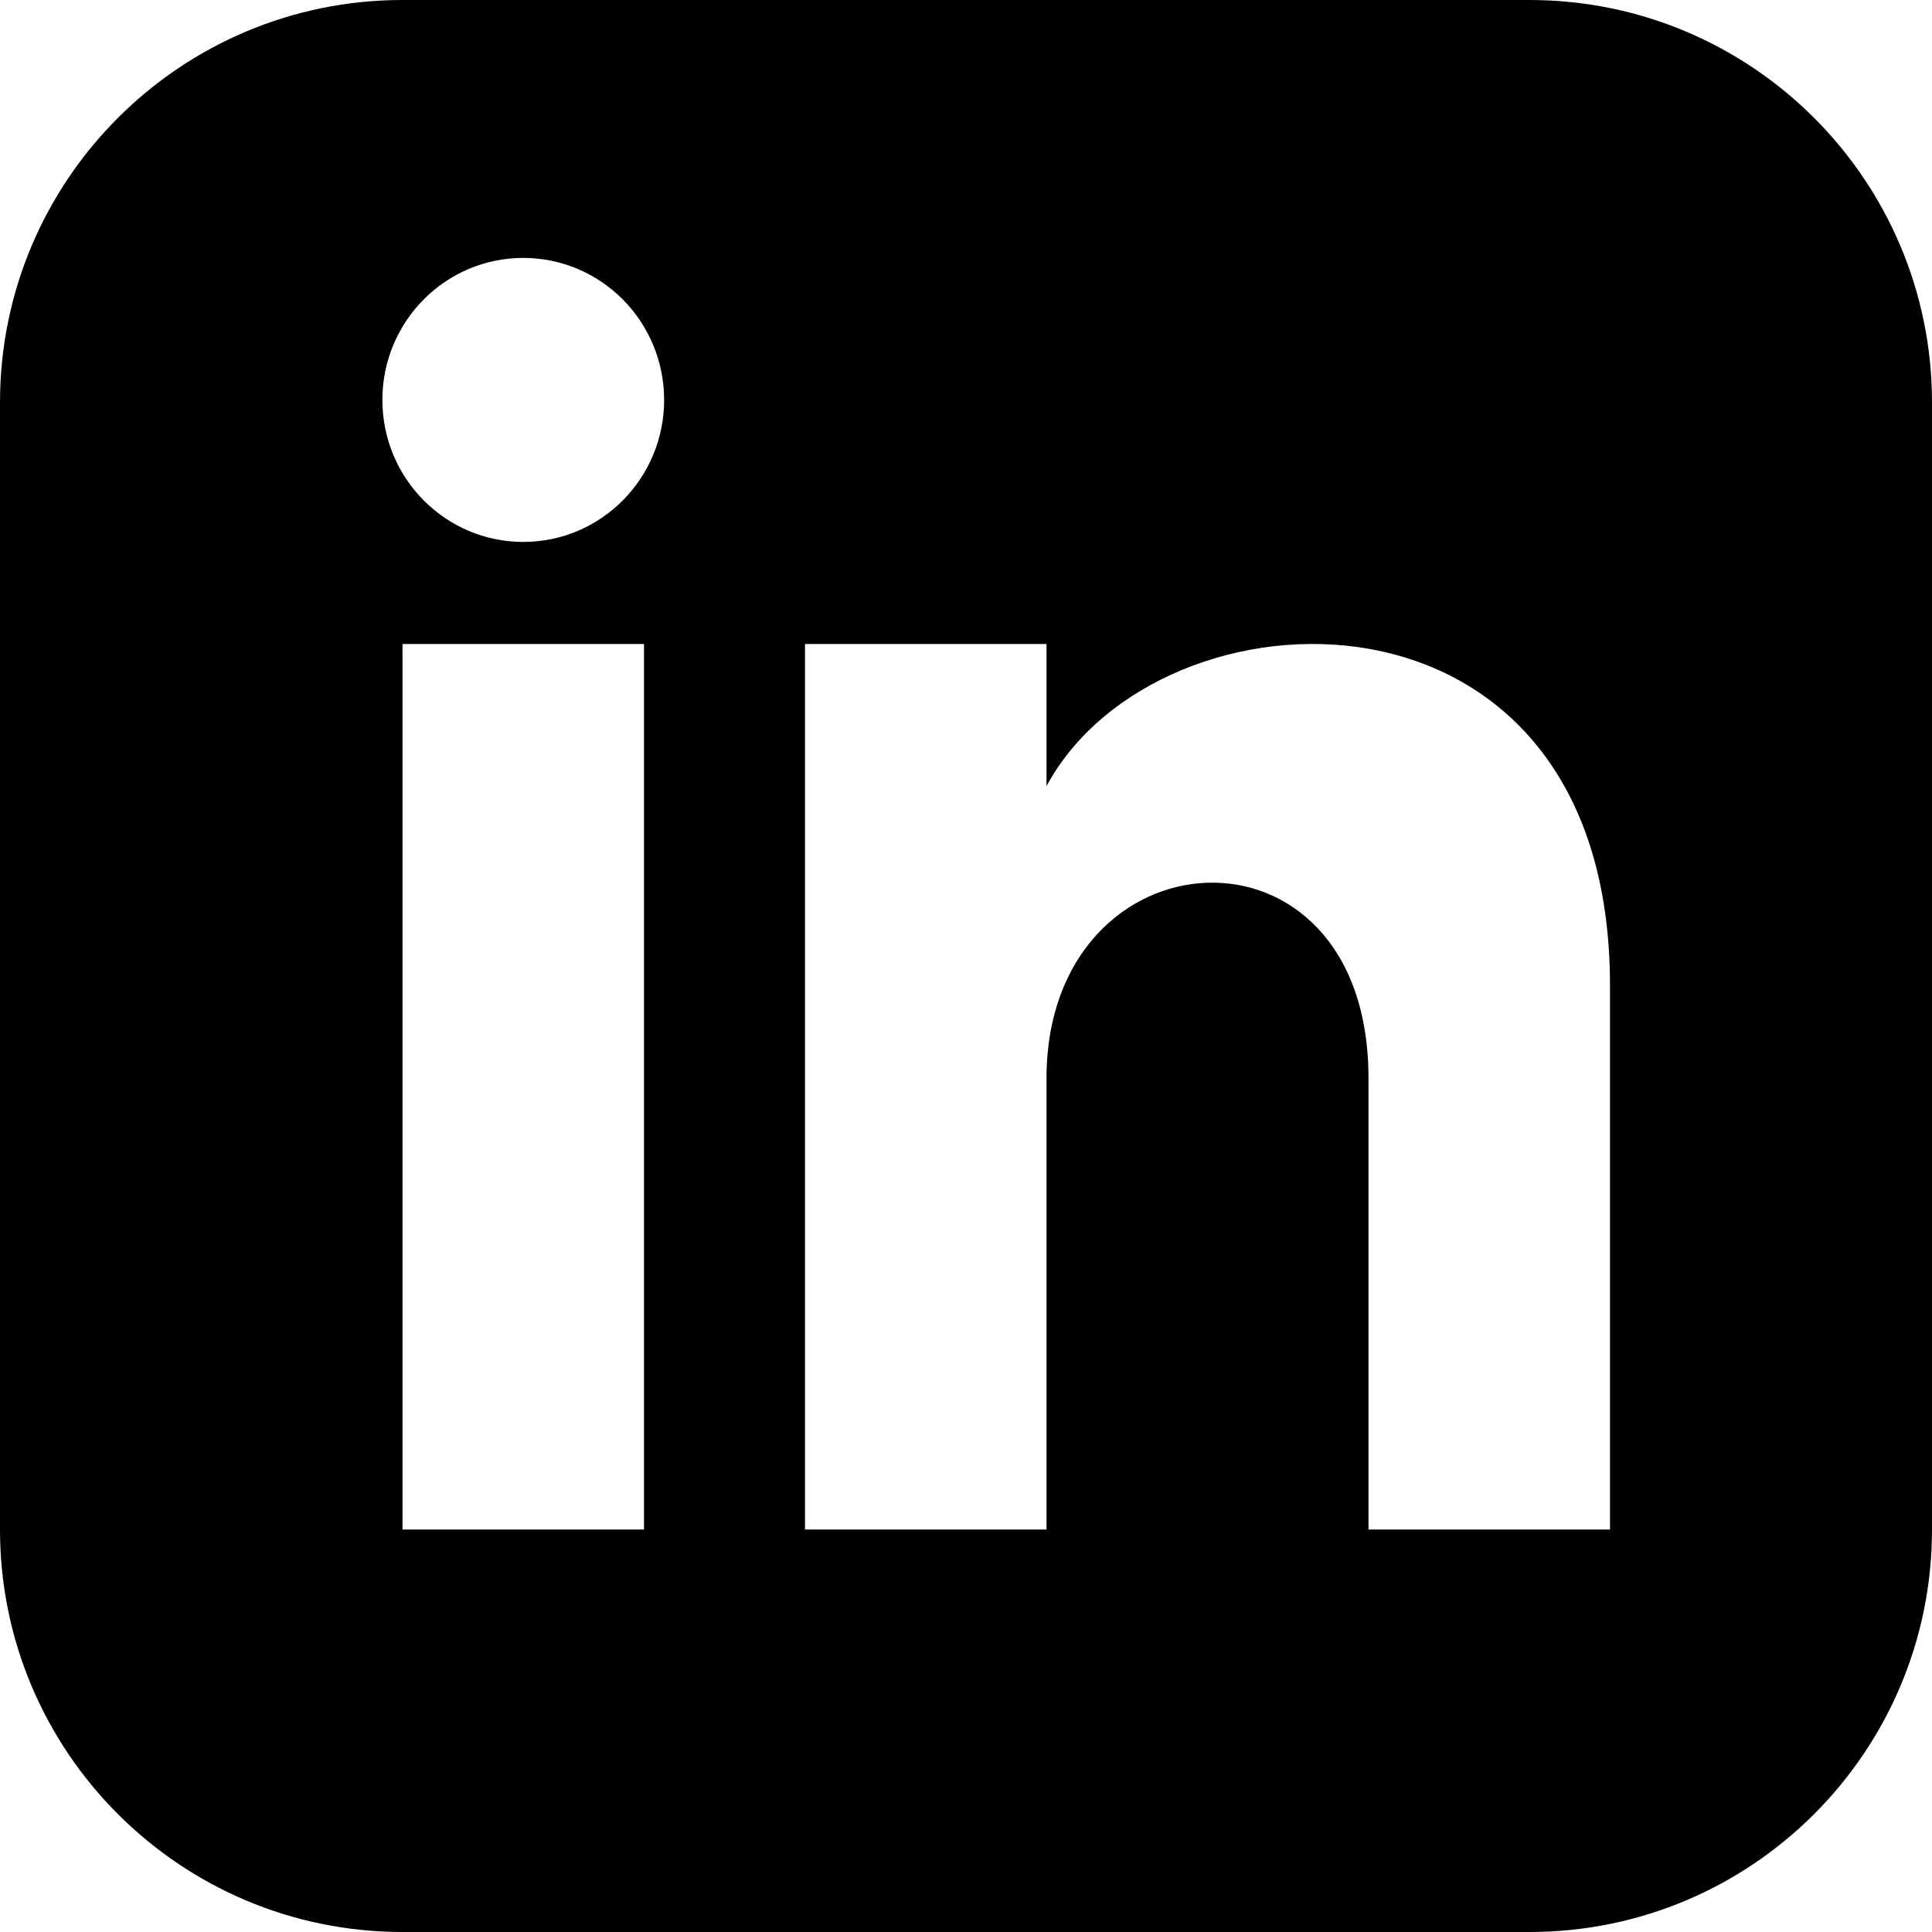
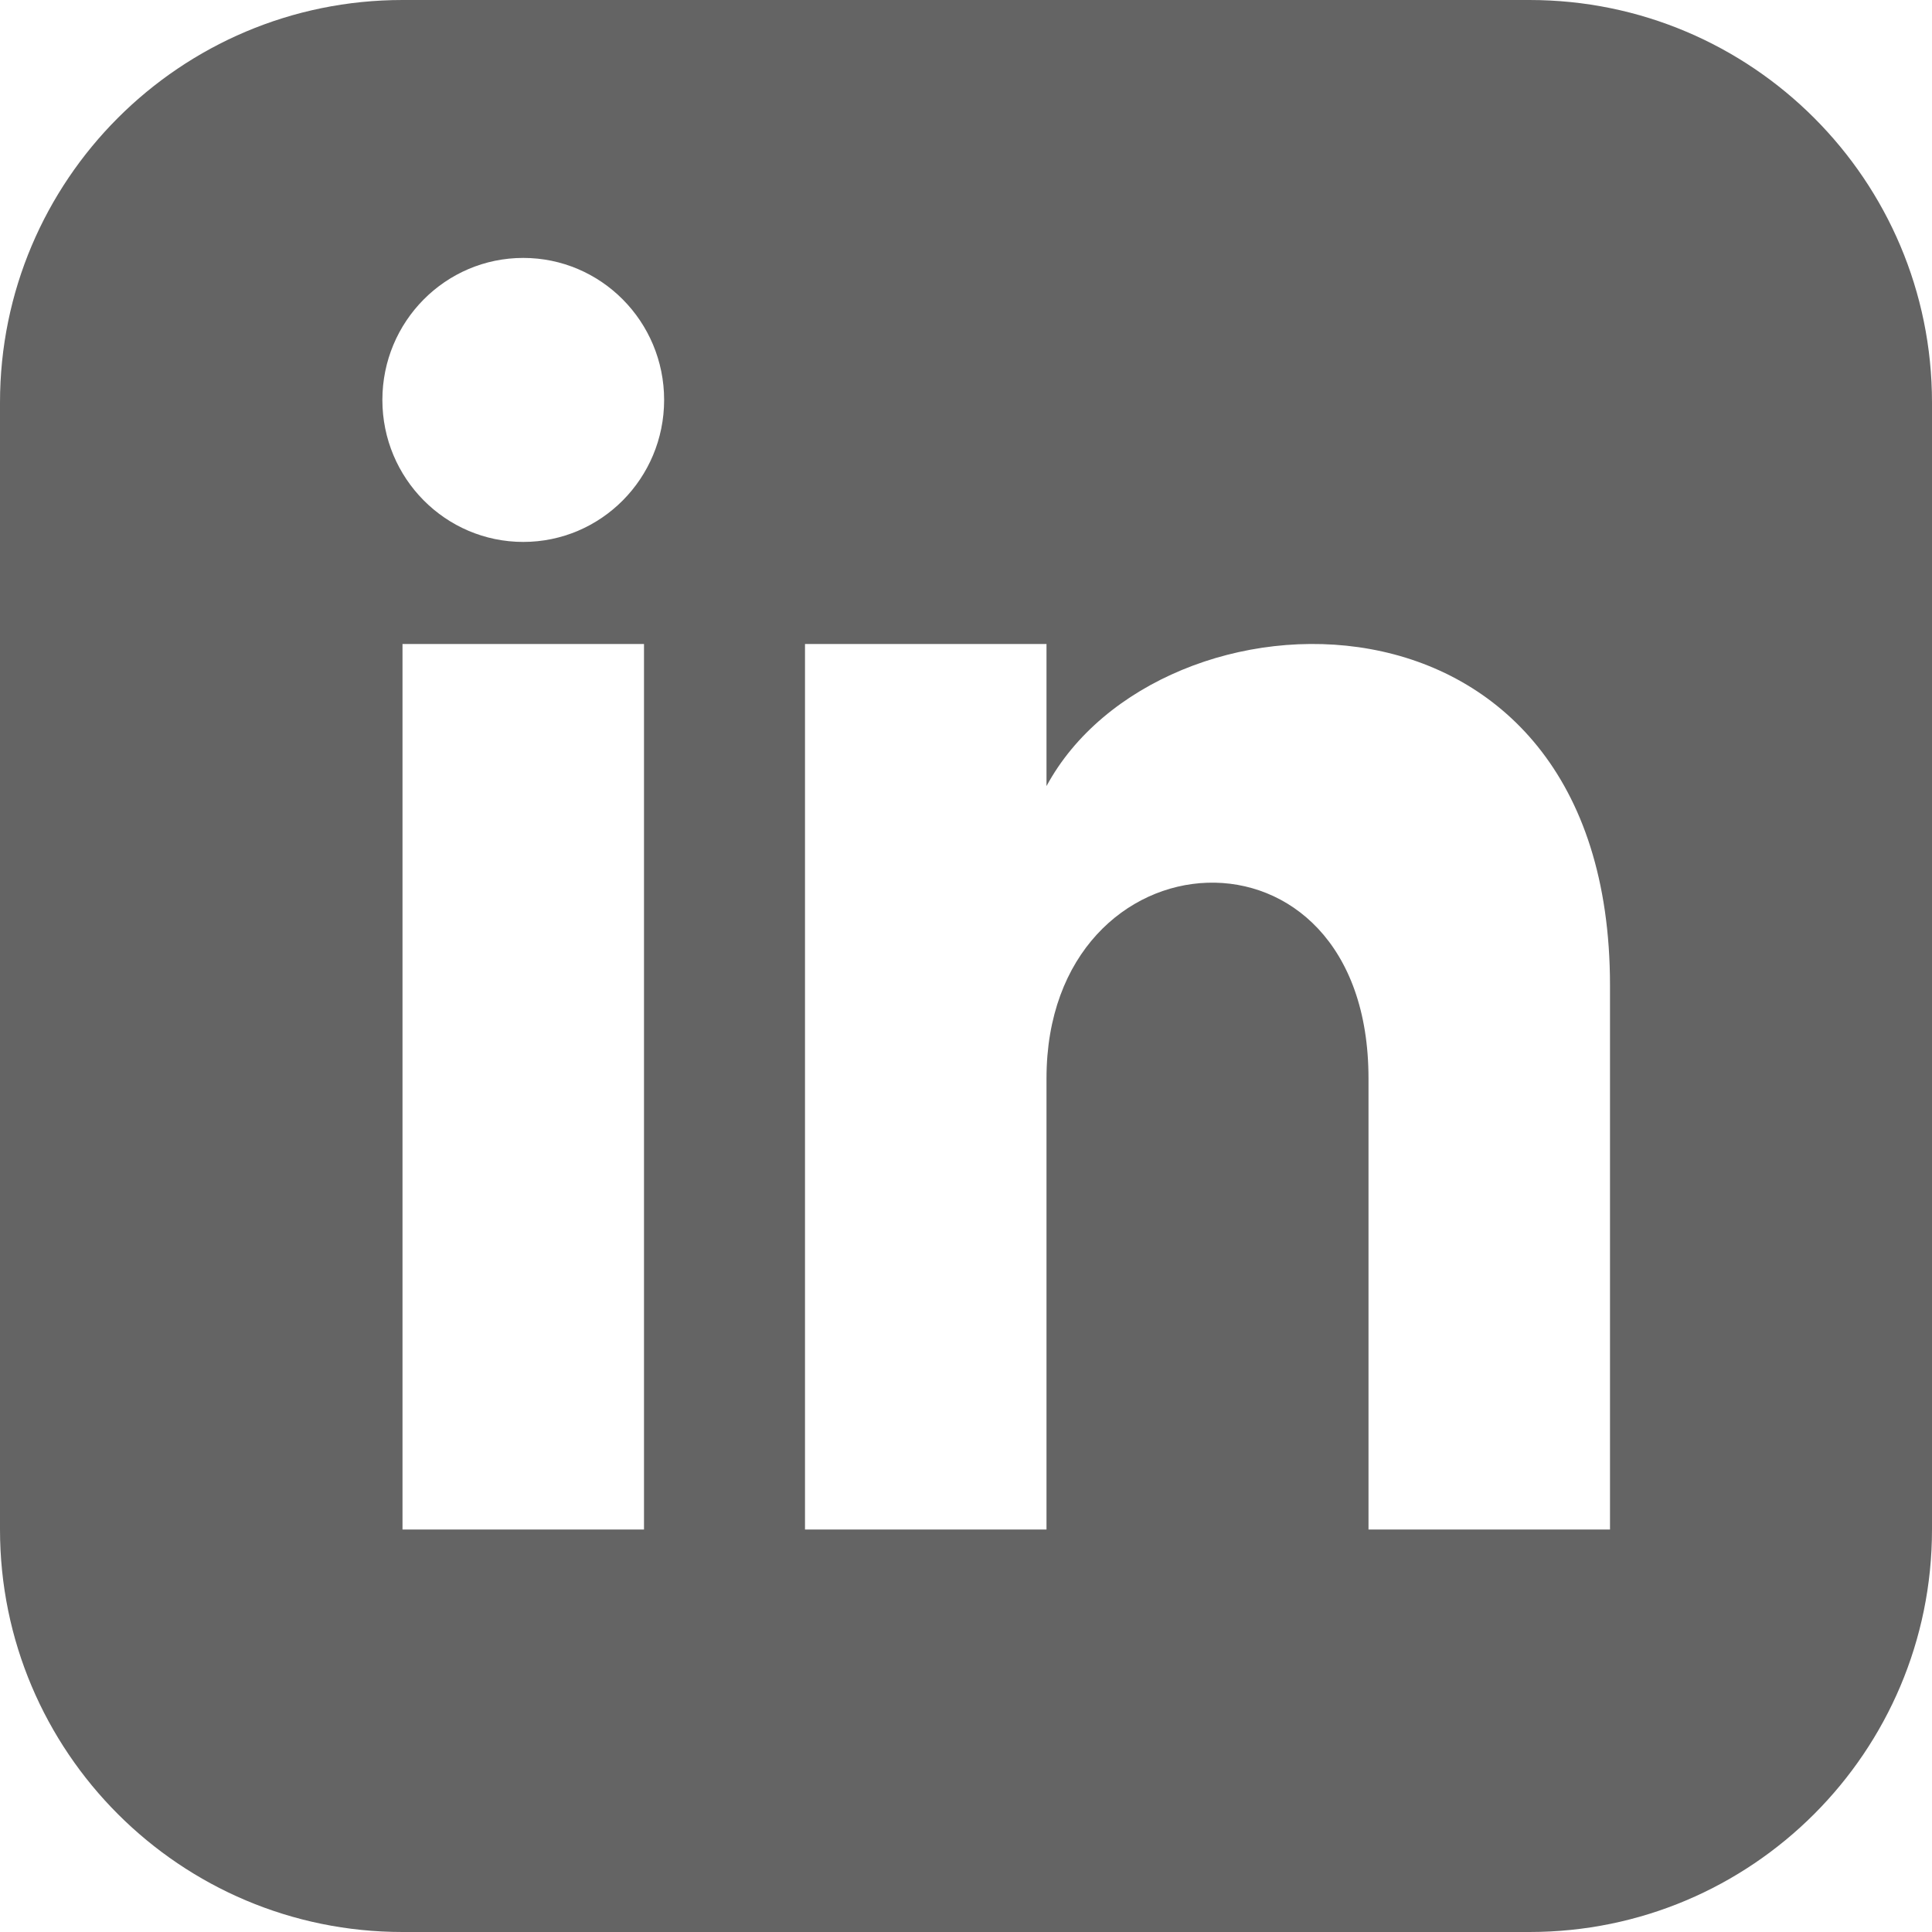
- <svg xmlns="http://www.w3.org/2000/svg" width="24" height="24" viewBox="0 0 24 24">
+ <svg xmlns="http://www.w3.org/2000/svg" width="24" height="24" fill="#646464" viewBox="0 0 24 24">
  <path d="M19 0h-14c-2.761 0-5 2.239-5 5v14c0 2.761 2.239 5 5 5h14c2.762 0 5-2.239 5-5v-14c0-2.761-2.238-5-5-5zm-11 19h-3v-11h3v11zm-1.5-12.268c-.966 0-1.75-.79-1.75-1.764s.784-1.764 1.75-1.764 1.75.79 1.75 1.764-.783 1.764-1.75 1.764zm13.5 12.268h-3v-5.604c0-3.368-4-3.113-4 0v5.604h-3v-11h3v1.765c1.396-2.586 7-2.777 7 2.476v6.759z" />
</svg>
